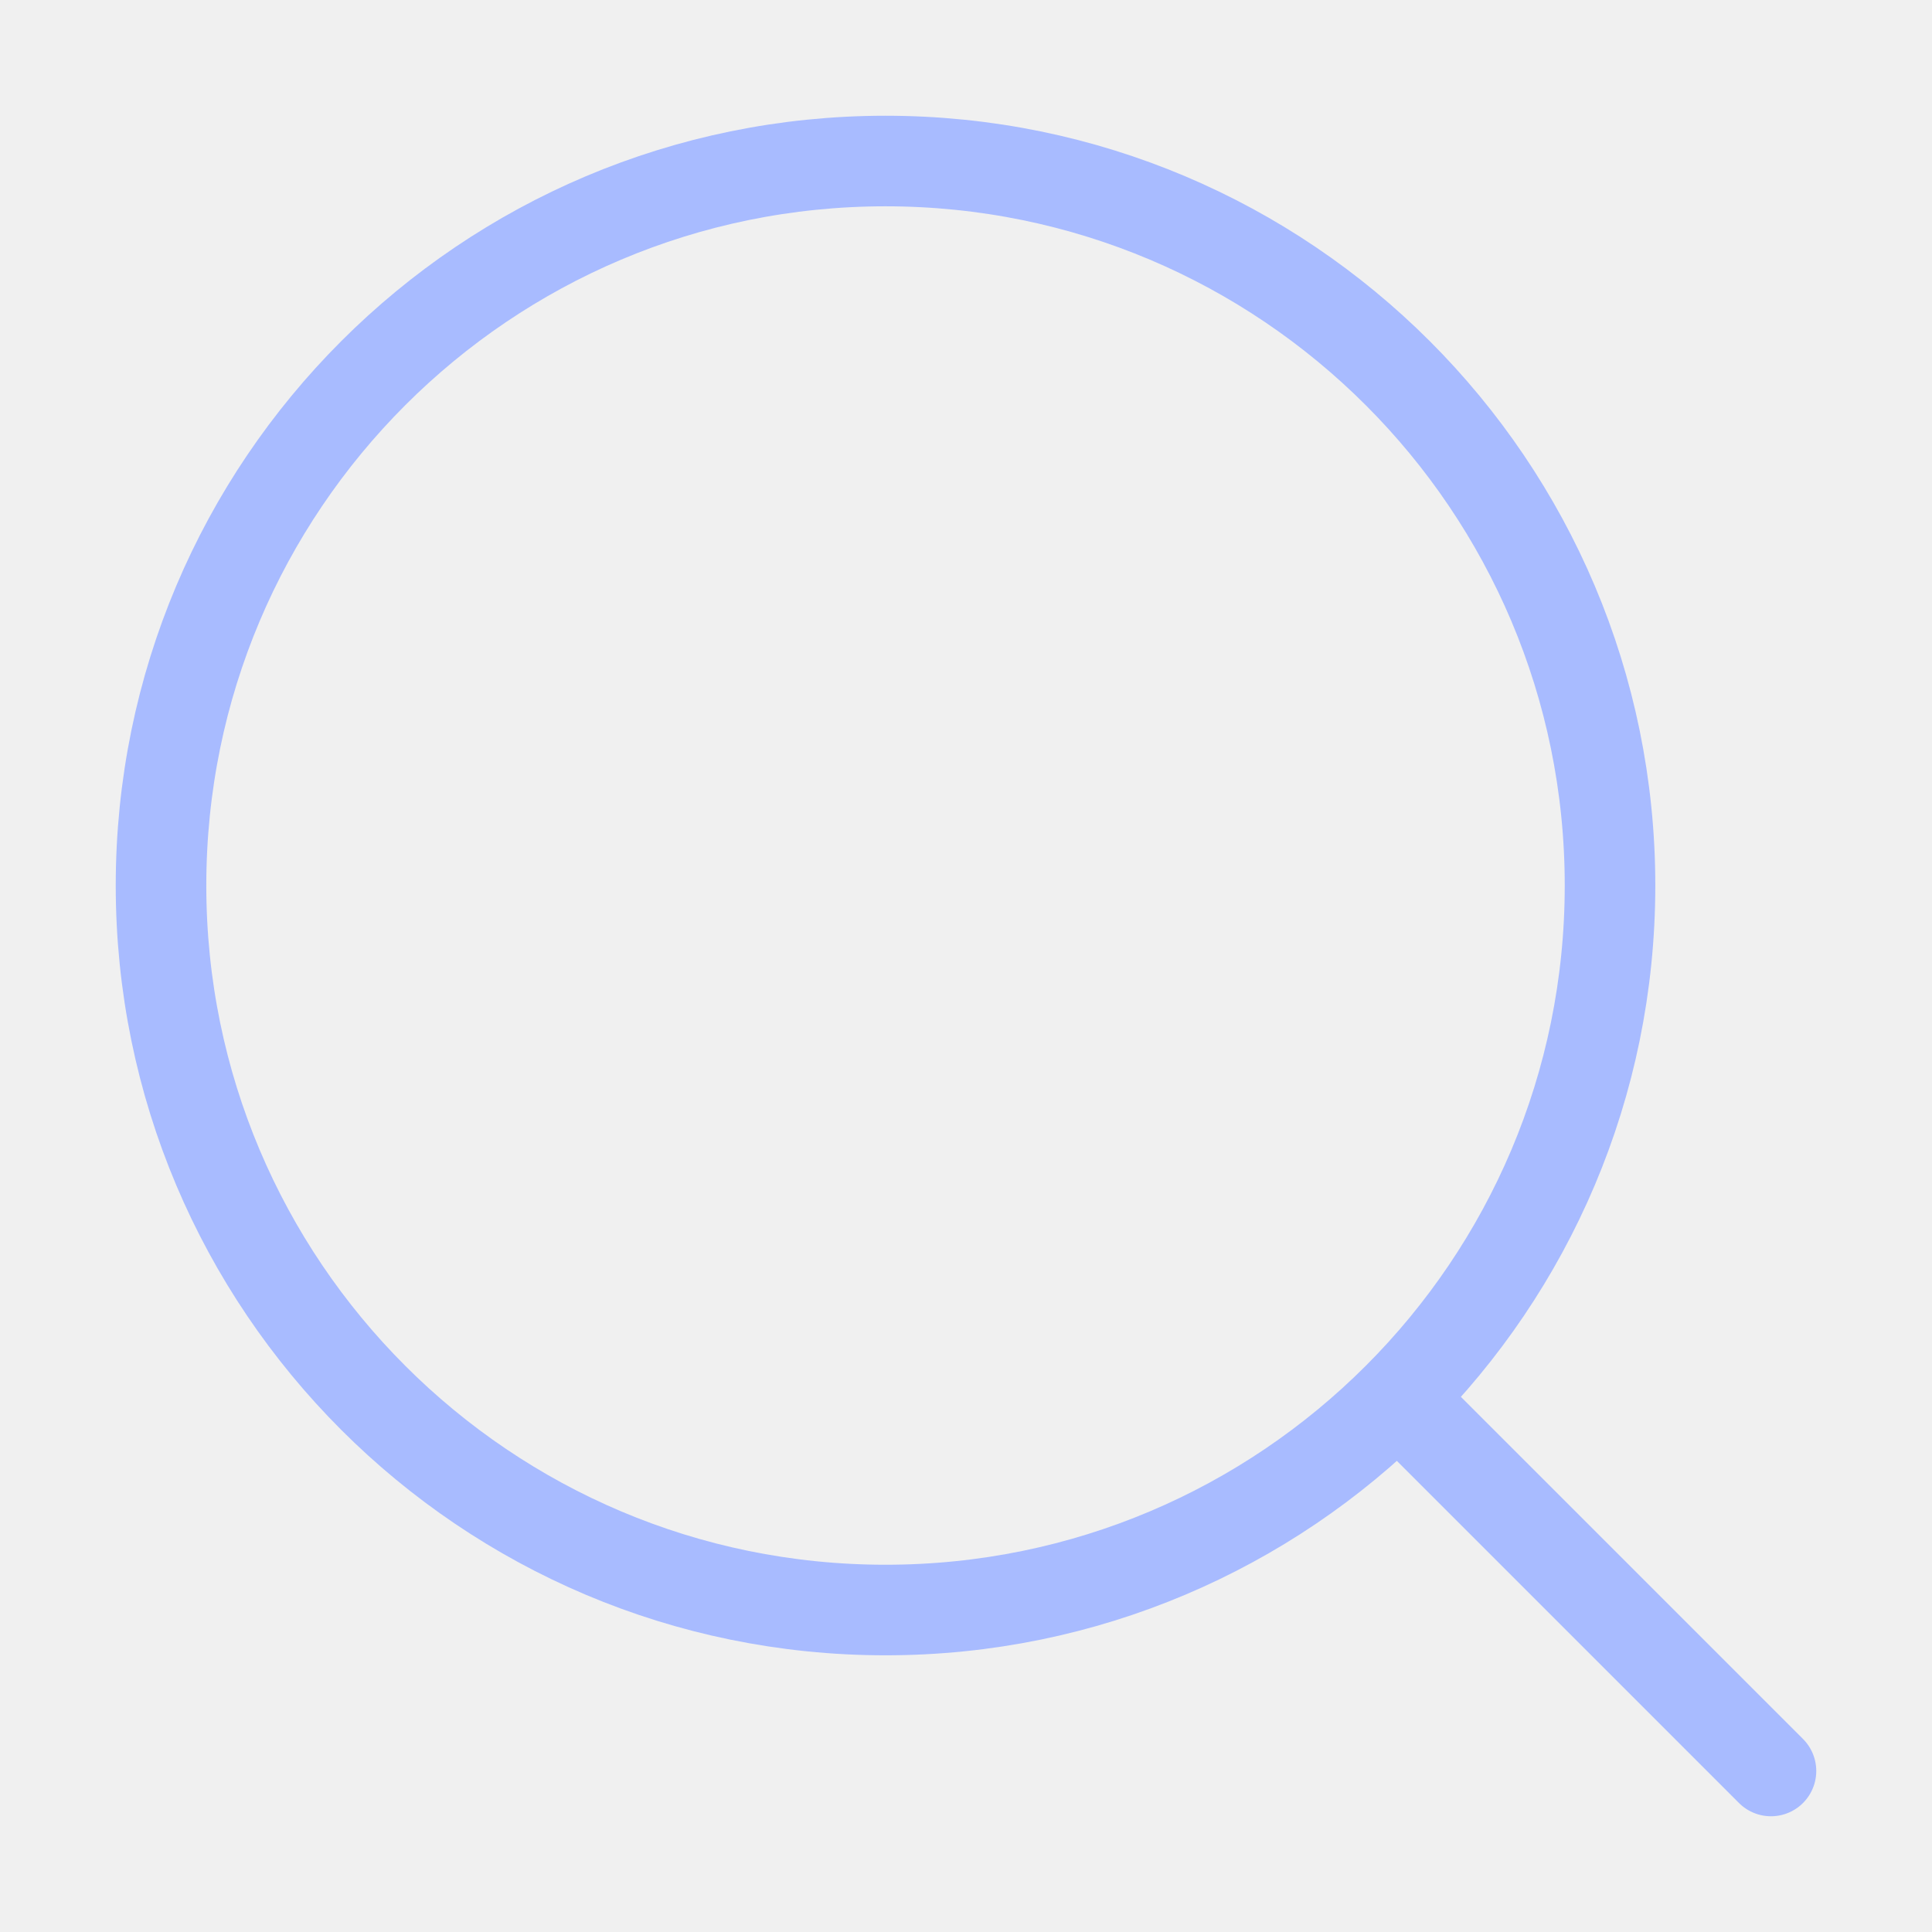
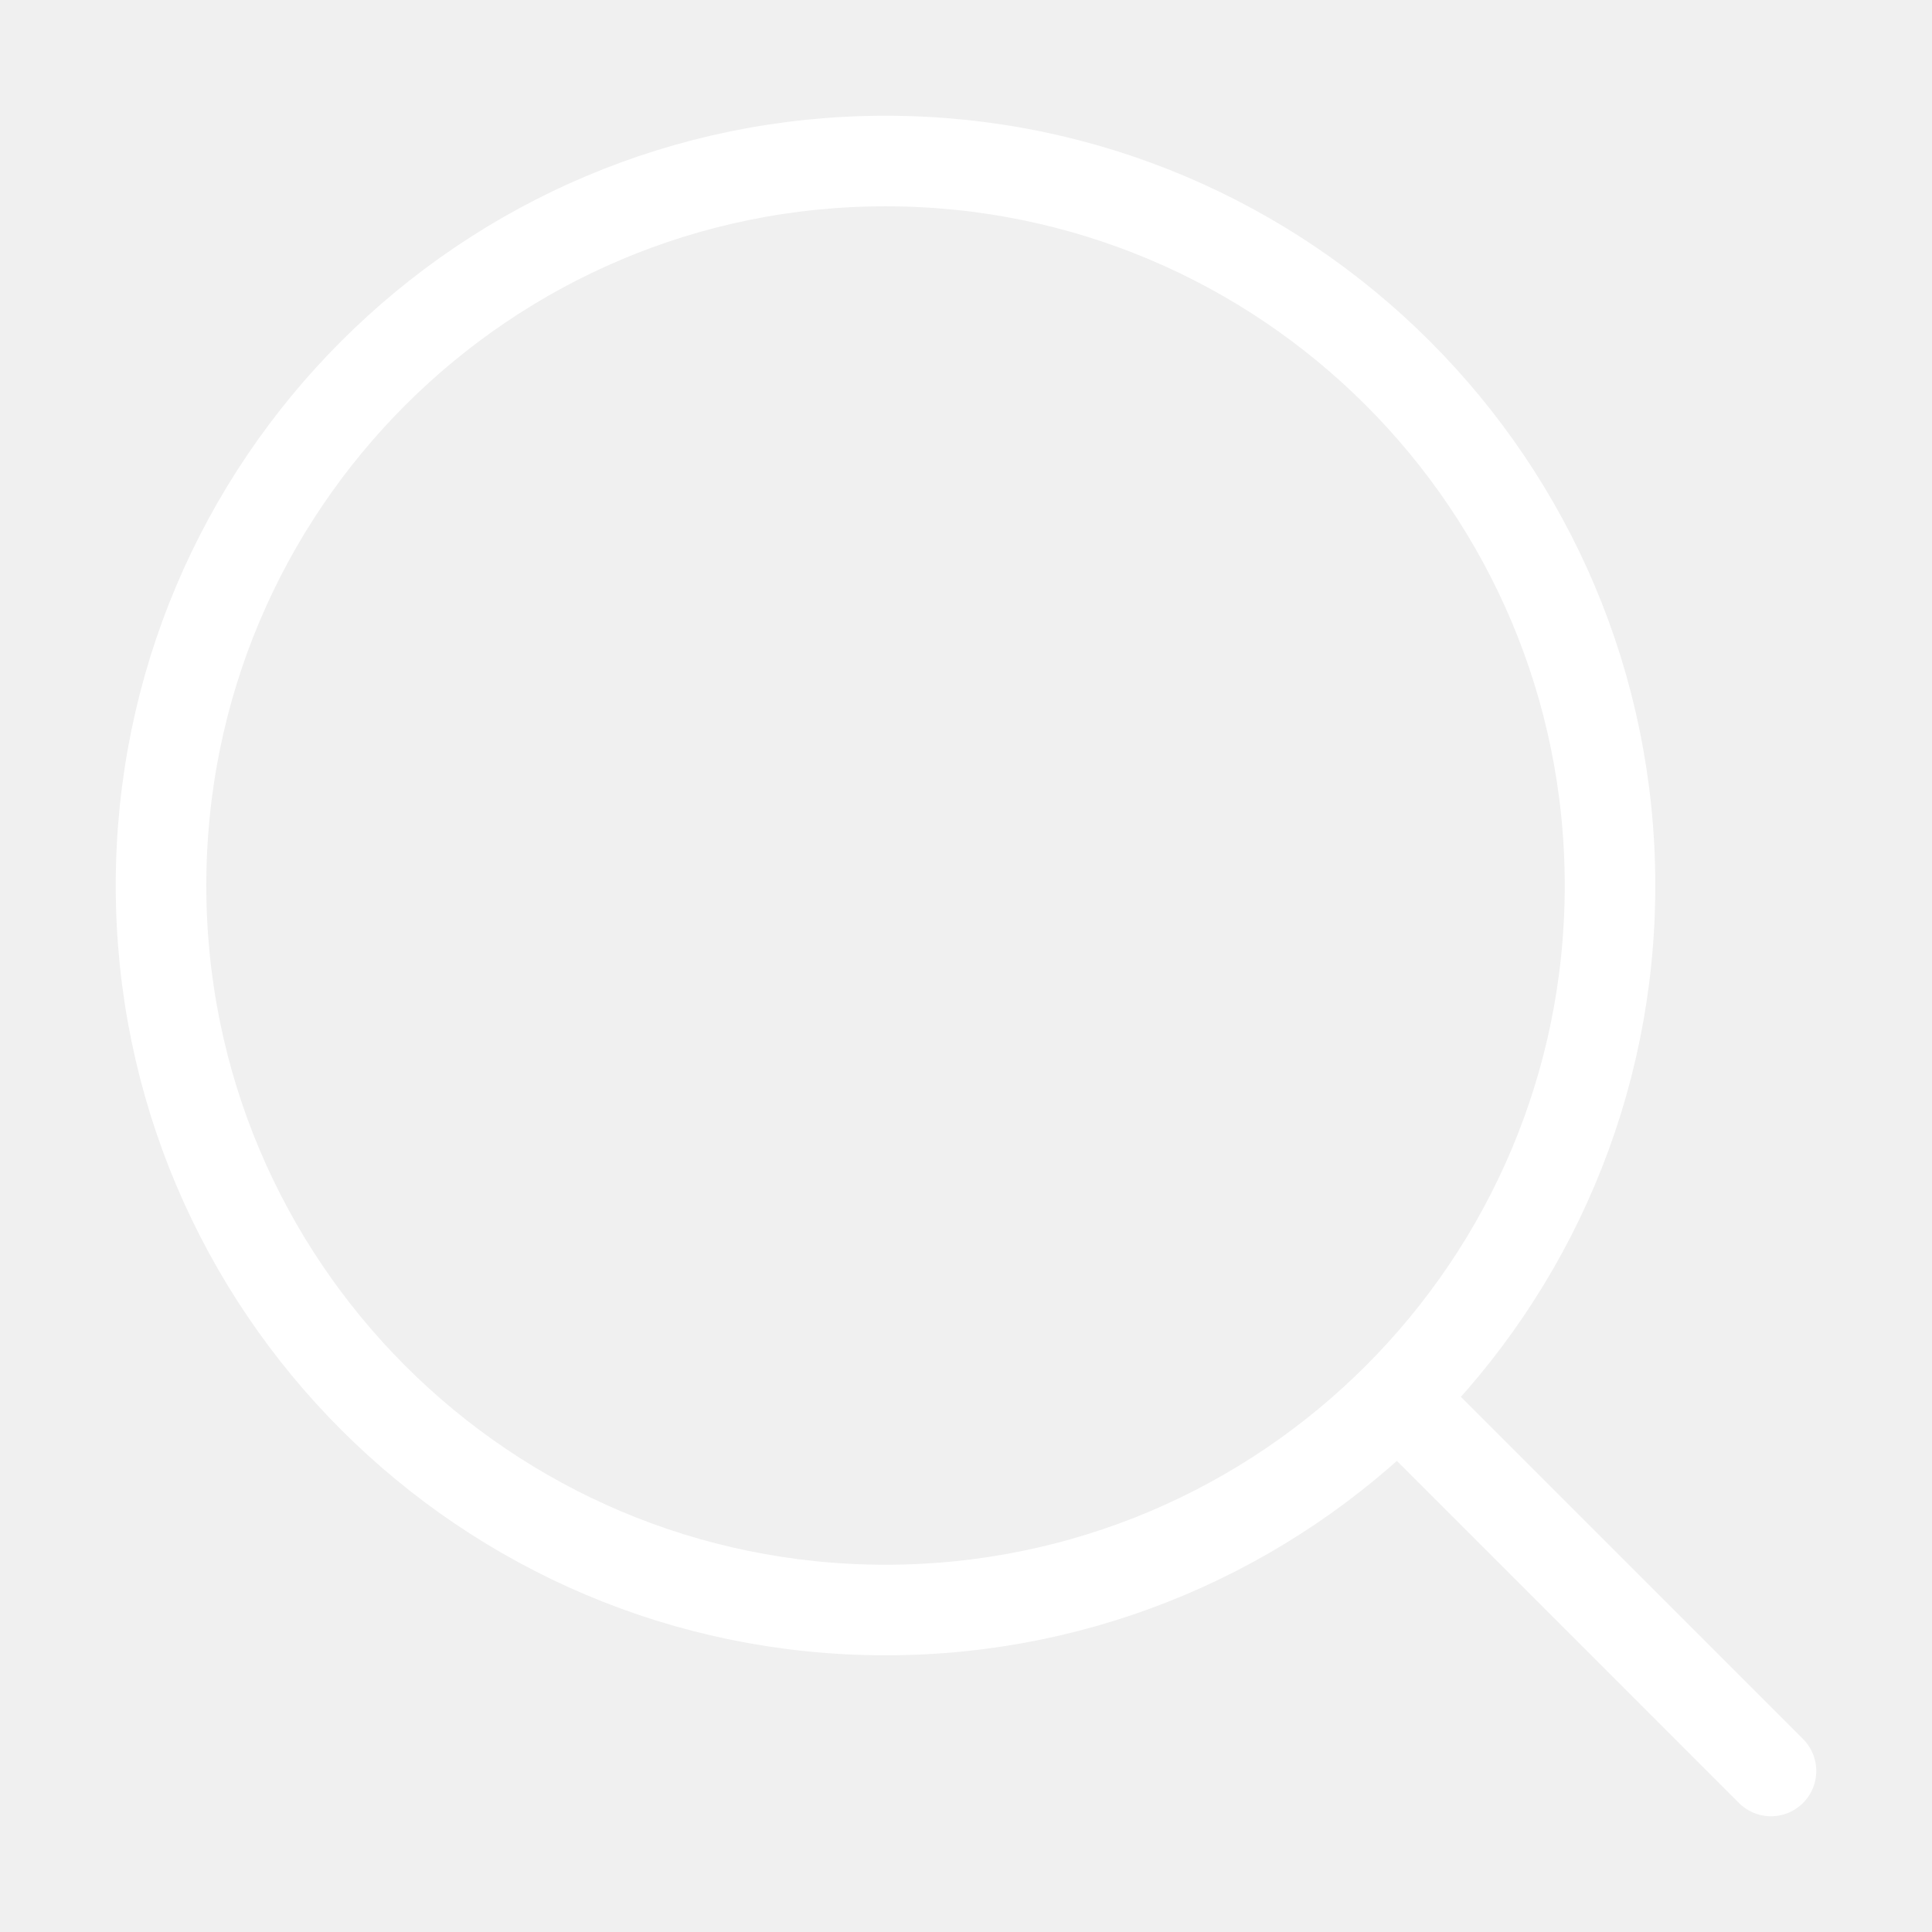
<svg xmlns="http://www.w3.org/2000/svg" width="32" height="32" viewBox="0 0 32 32" fill="none">
-   <path d="M23.333 23.333L29.333 29.333" stroke="#a8bbff" stroke-width="1.5" stroke-linecap="round" stroke-linejoin="round" />
-   <path d="M26.667 14.667C26.667 8.039 21.294 2.667 14.667 2.667C8.039 2.667 2.667 8.039 2.667 14.667C2.667 21.294 8.039 26.667 14.667 26.667C21.294 26.667 26.667 21.294 26.667 14.667Z" stroke="#a8bbff" stroke-width="1.5" stroke-linejoin="round" />
+   <path d="M23.333 23.333L29.333 29.333" stroke="white" stroke-width="1.5" stroke-linecap="round" stroke-linejoin="round" />
+   <path d="M26.667 14.667C26.667 8.039 21.294 2.667 14.667 2.667C8.039 2.667 2.667 8.039 2.667 14.667C2.667 21.294 8.039 26.667 14.667 26.667C21.294 26.667 26.667 21.294 26.667 14.667Z" stroke="white" stroke-width="1.5" stroke-linejoin="round" />
</svg>
